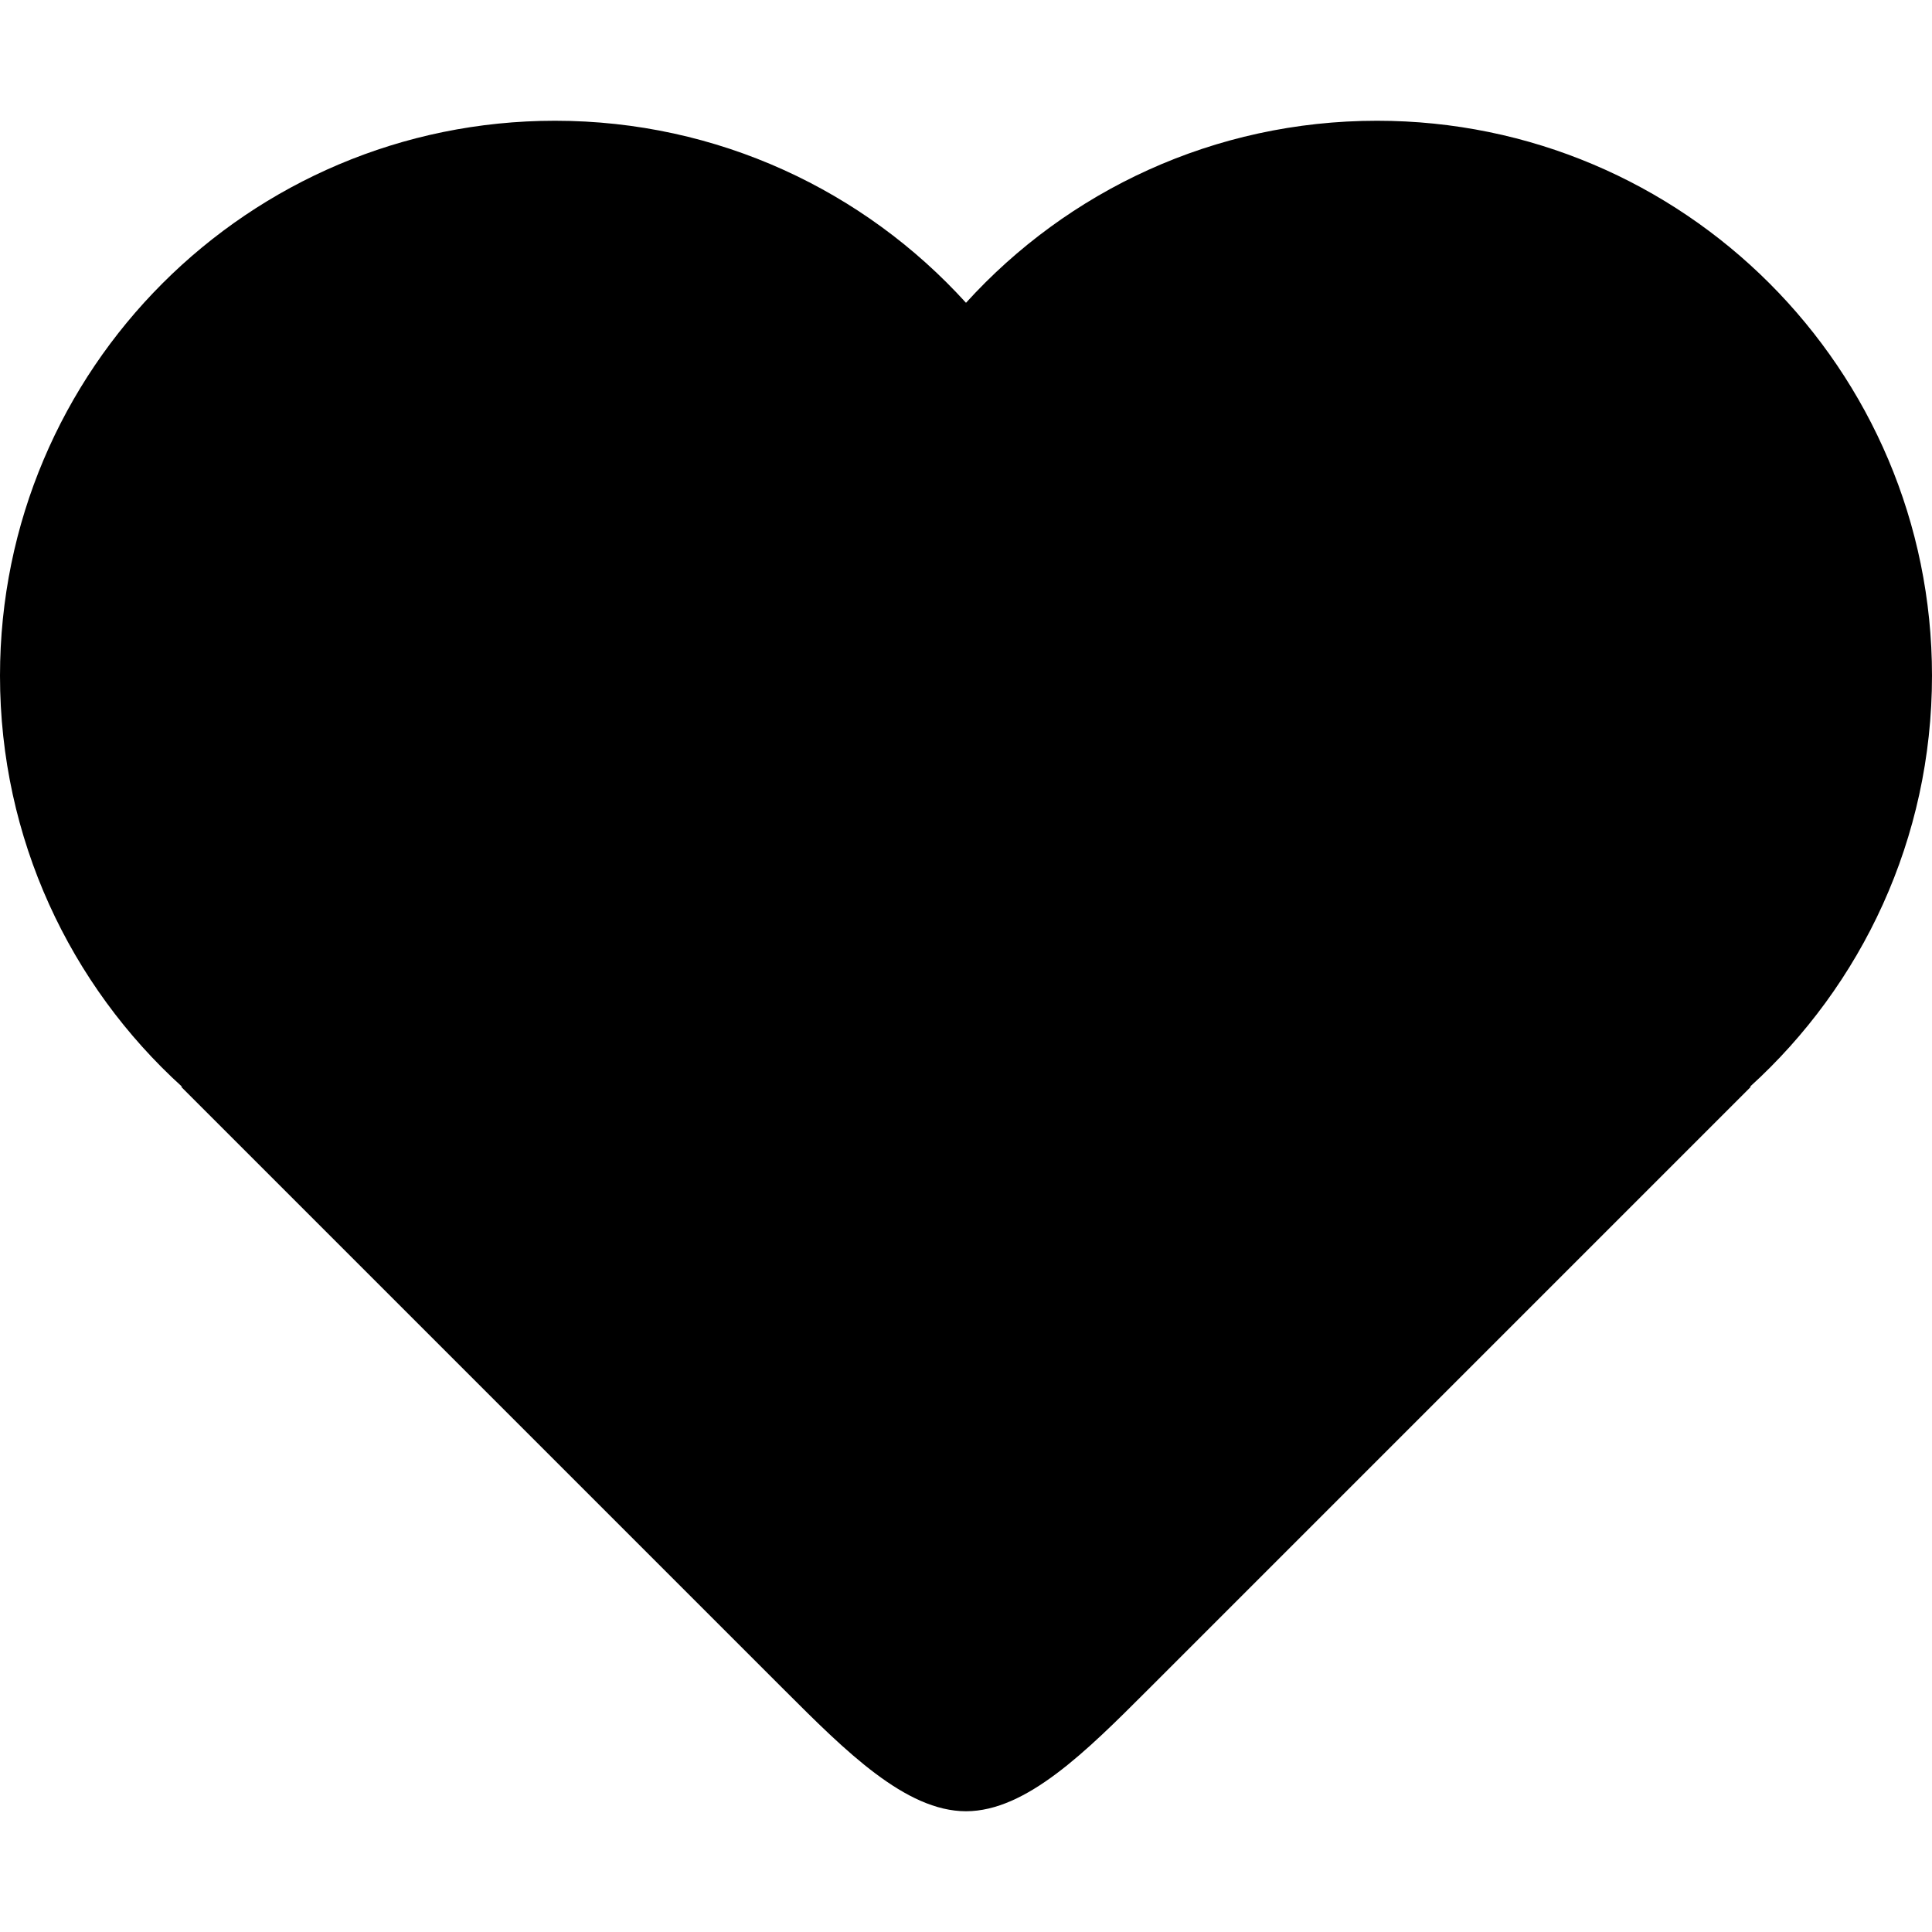
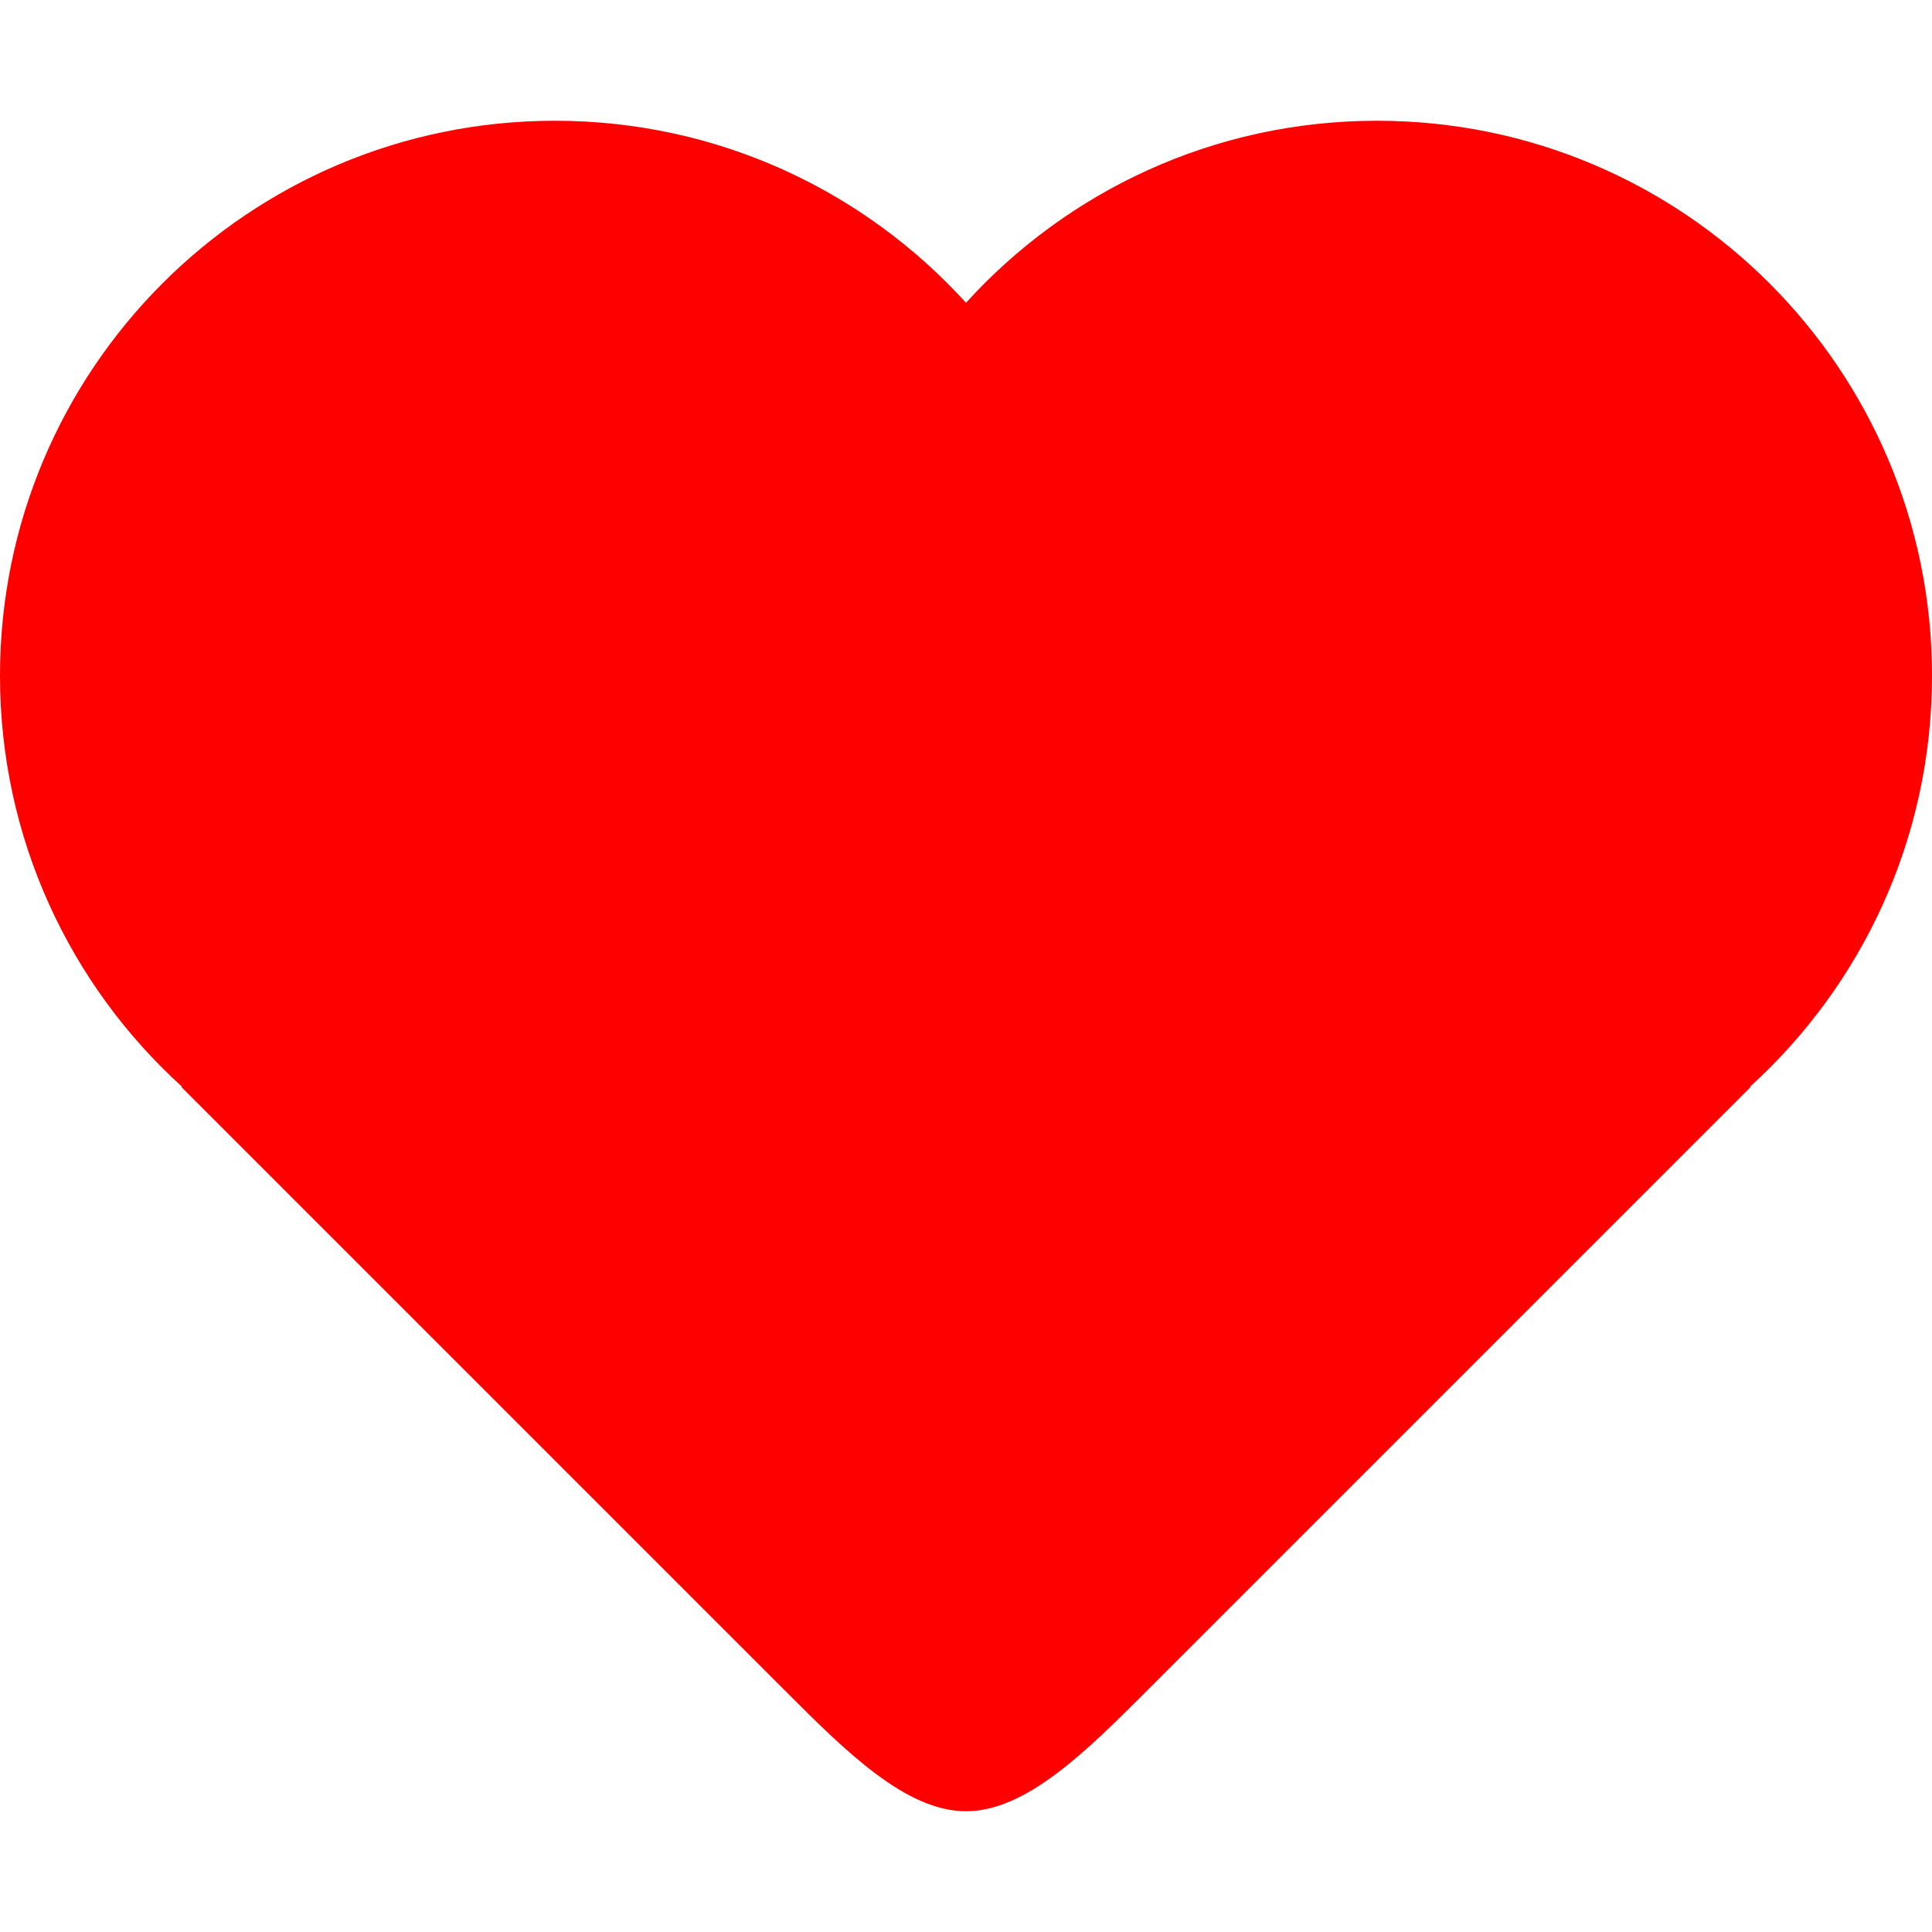
<svg xmlns="http://www.w3.org/2000/svg" version="1.1" id="Capa_1" x="0px" y="0px" width="533.333px" height="533.334px" viewBox="0 0 533.333 533.334" style="enable-background:new 0 0 533.333 533.334;" xml:space="preserve">
-   <g>
-     <path d="M533.333,186.54c0,44.98-19.385,85.432-50.256,113.46h0.256L316.667,466.667C300,483.333,283.333,500,266.667,500   c-16.667,0-33.333-16.667-50-33.333L50,300h0.255C19.384,271.972,0,231.52,0,186.54C0,101.926,68.593,33.333,153.206,33.333   c44.98,0,85.432,19.384,113.46,50.255c28.028-30.871,68.48-50.255,113.46-50.255C464.74,33.333,533.333,101.926,533.333,186.54z" />
+   <defs id="defs3414" />
+   <g id="g3378">
+     <path d="M533.333,186.54c0,44.98-19.385,85.432-50.256,113.46h0.256L316.667,466.667C300,483.333,283.333,500,266.667,500   c-16.667,0-33.333-16.667-50-33.333L50,300h0.255C19.384,271.972,0,231.52,0,186.54C0,101.926,68.593,33.333,153.206,33.333   c44.98,0,85.432,19.384,113.46,50.255c28.028-30.871,68.48-50.255,113.46-50.255C464.74,33.333,533.333,101.926,533.333,186.54z" id="path3380" style="fill:#ff0000;fill-opacity:1" />
  </g>
-   <g>
- </g>
-   <g>
- </g>
-   <g>
- </g>
-   <g>
- </g>
-   <g>
- </g>
-   <g>
- </g>
-   <g>
- </g>
-   <g>
- </g>
-   <g>
- </g>
-   <g>
- </g>
-   <g>
- </g>
-   <g>
- </g>
-   <g>
- </g>
-   <g>
- </g>
-   <g>
- </g>
+   <g id="g3382" />
+   <g id="g3384" />
+   <g id="g3386" />
+   <g id="g3388" />
+   <g id="g3390" />
+   <g id="g3392" />
+   <g id="g3394" />
+   <g id="g3396" />
+   <g id="g3398" />
+   <g id="g3400" />
+   <g id="g3402" />
+   <g id="g3404" />
+   <g id="g3406" />
+   <g id="g3408" />
+   <g id="g3410" />
</svg>
